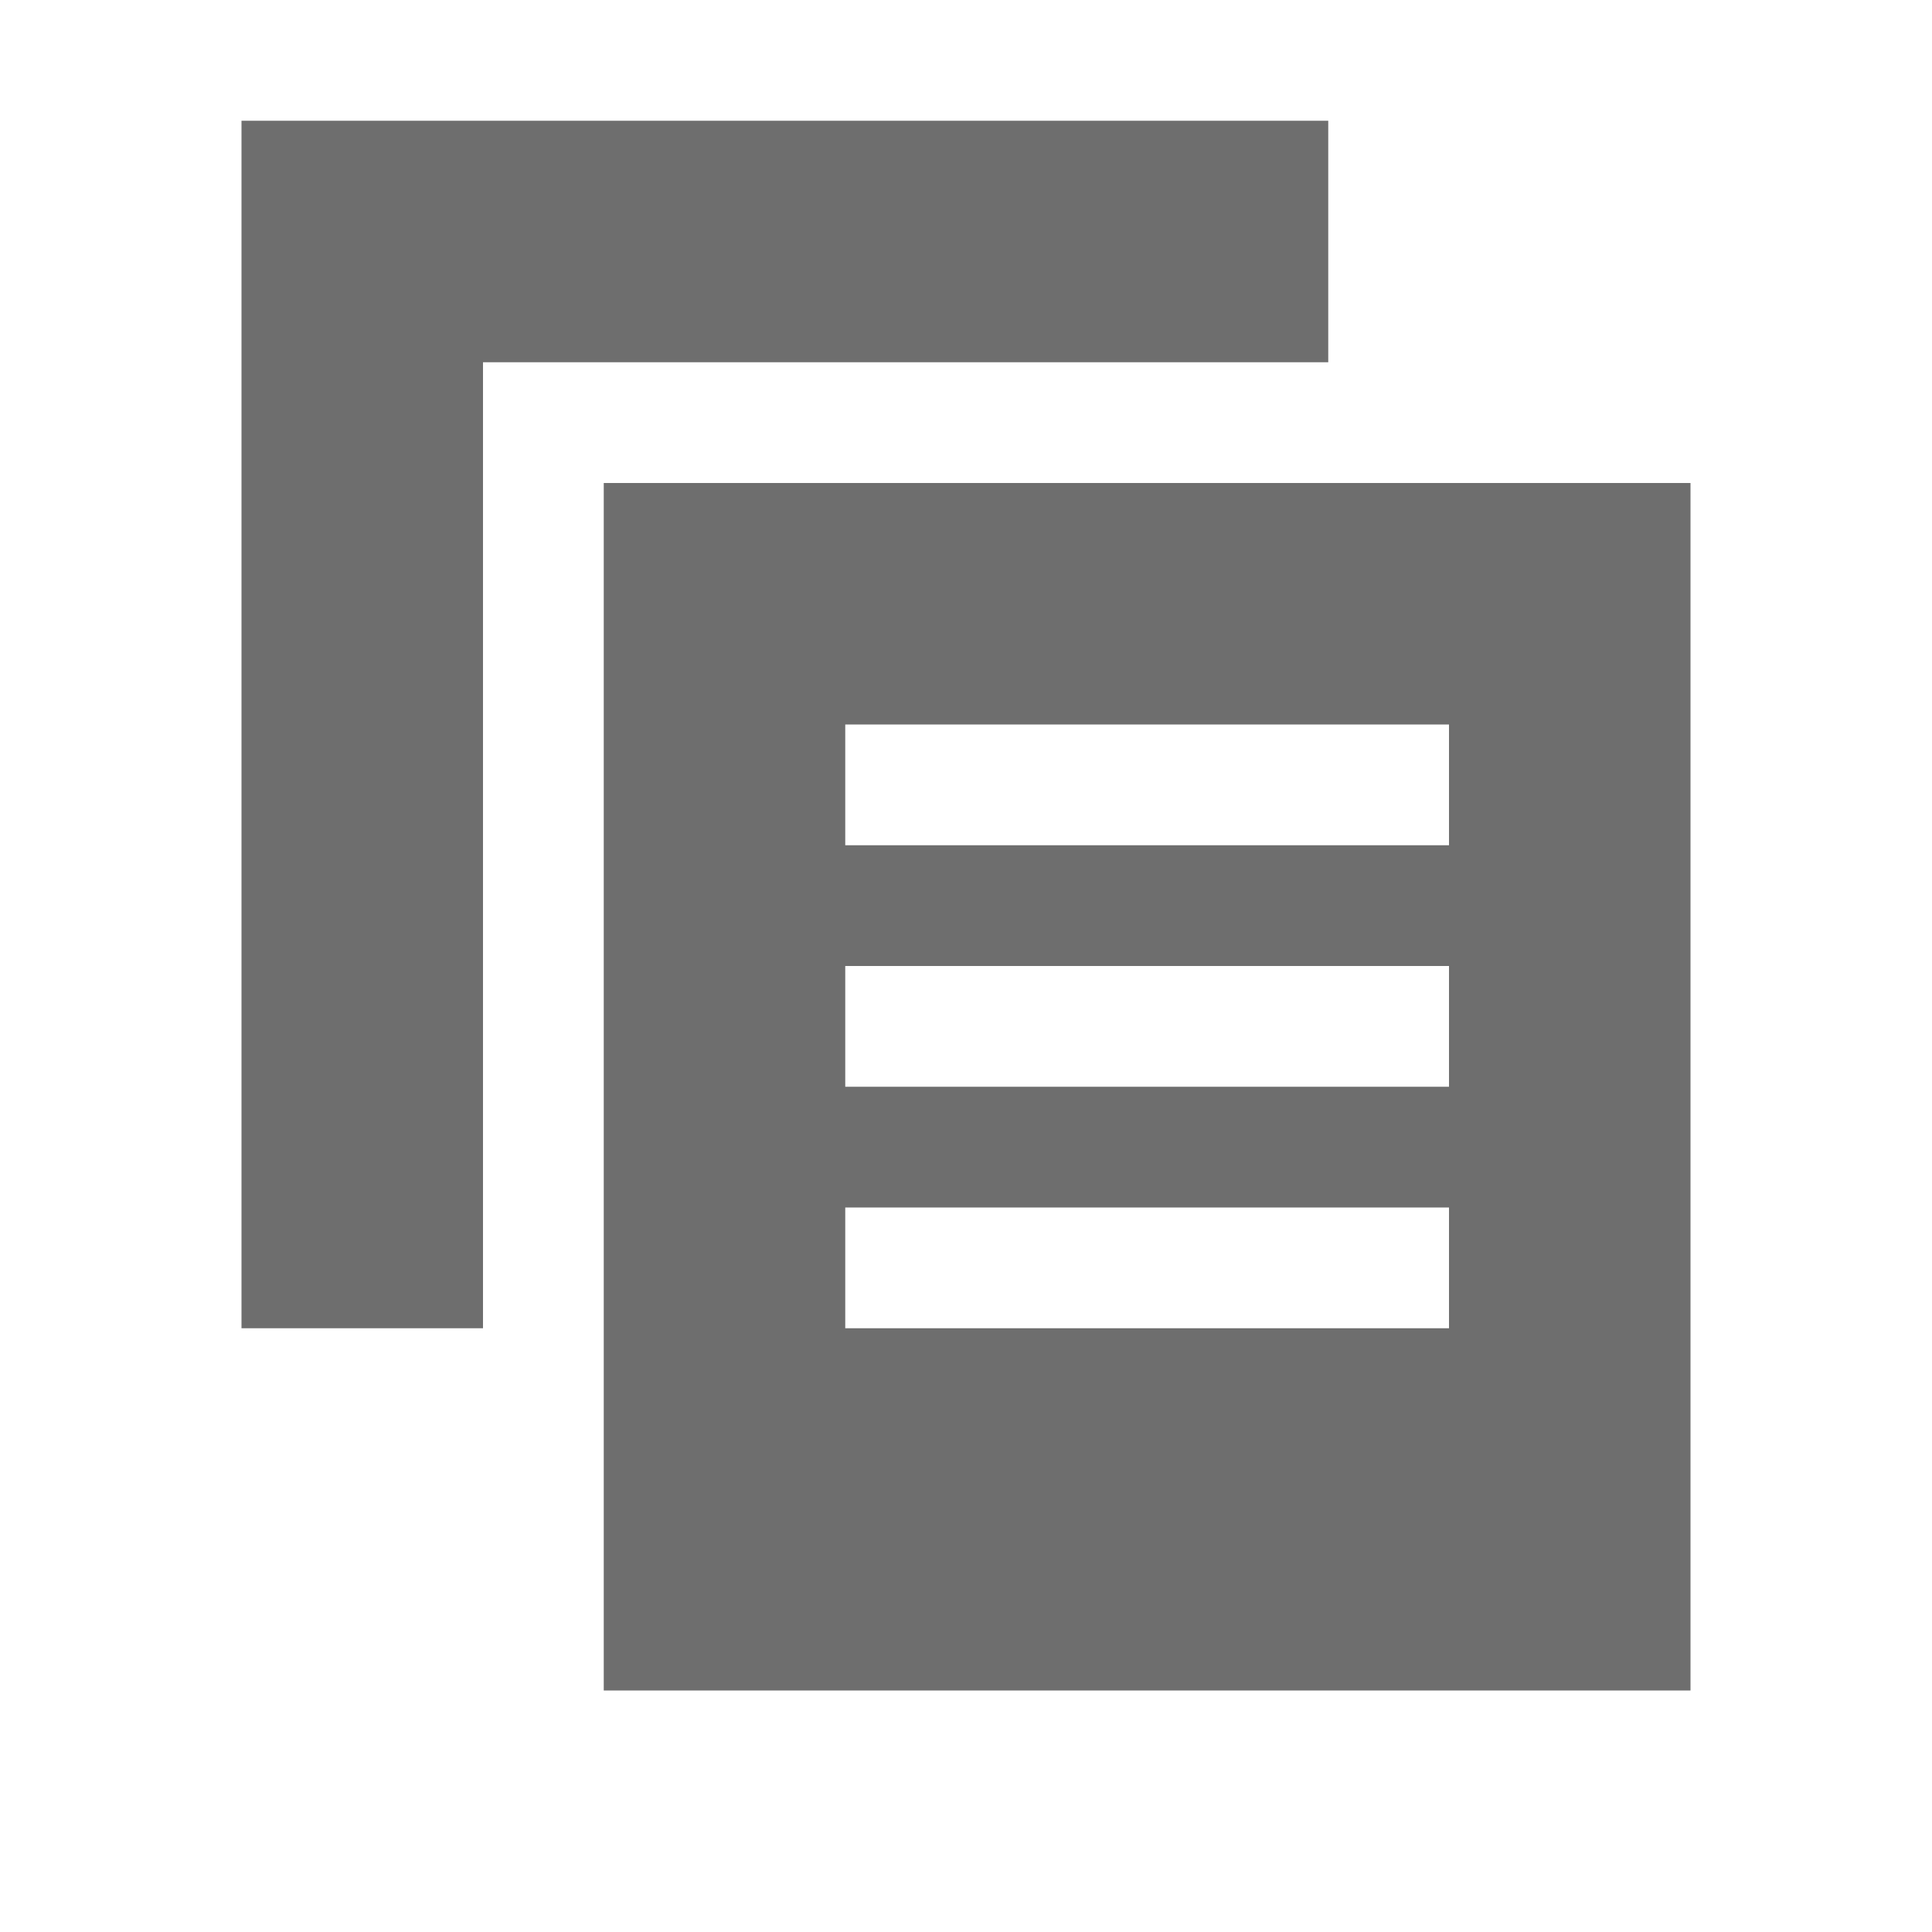
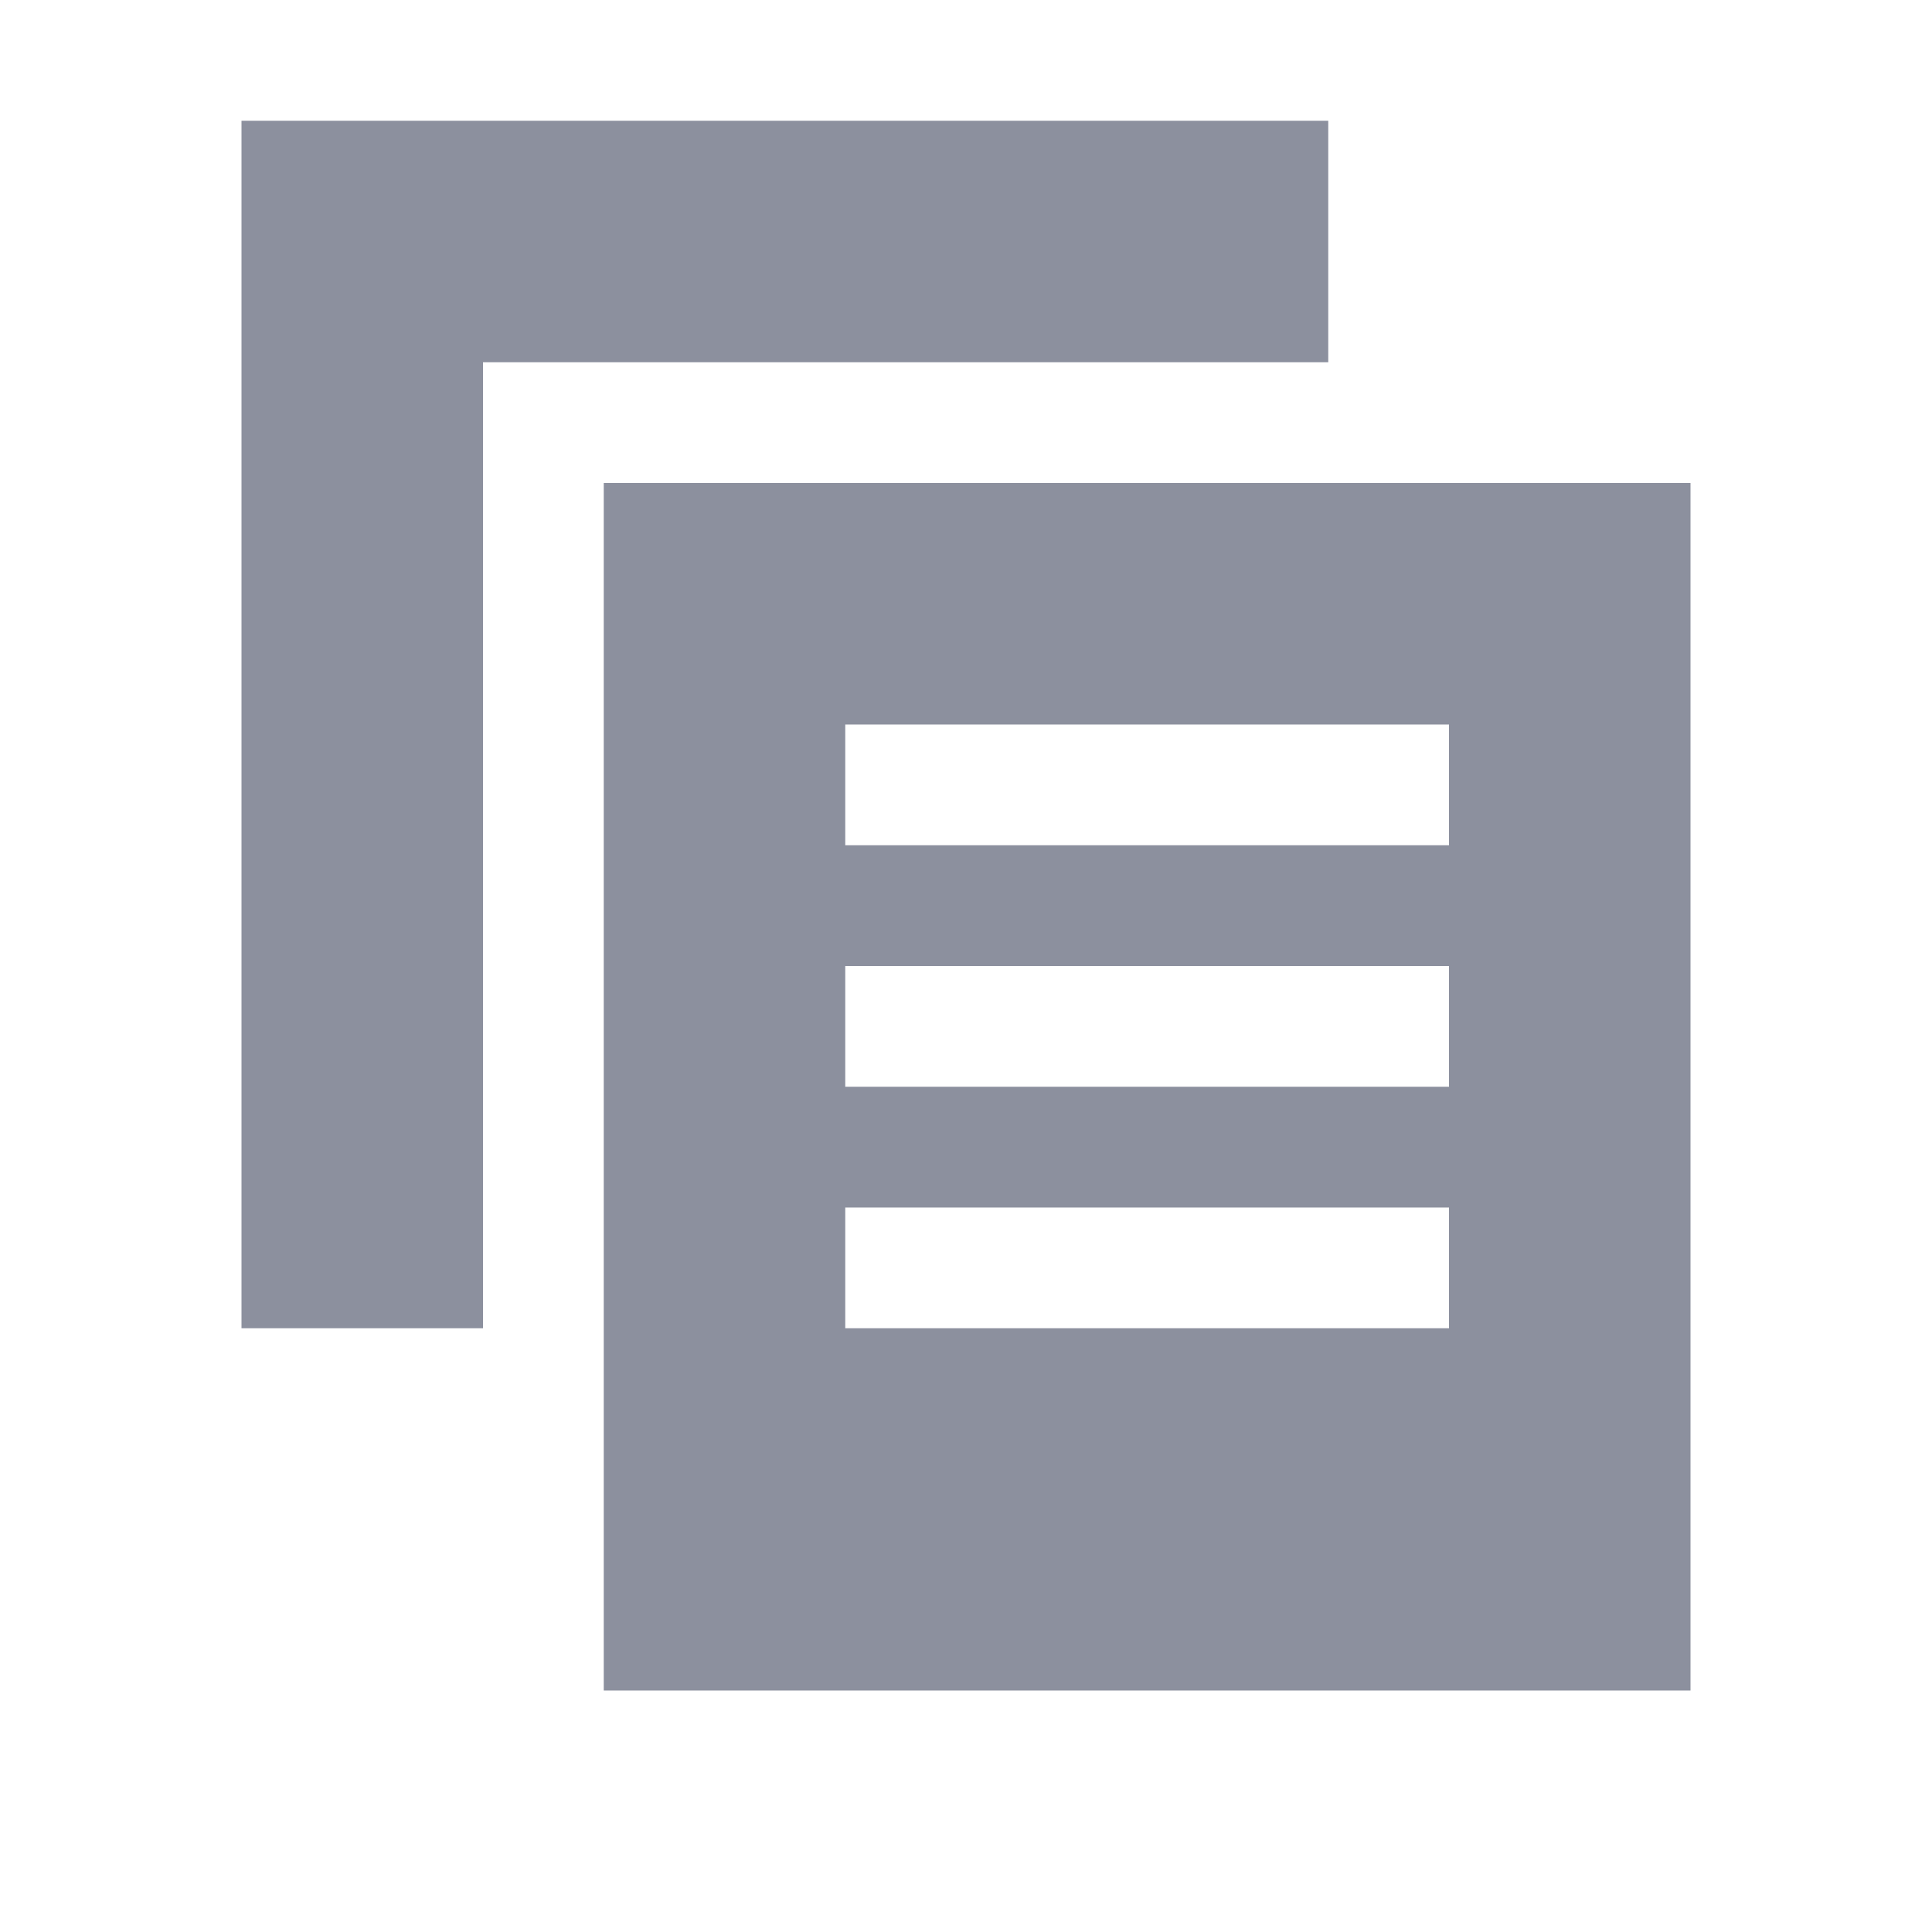
<svg xmlns="http://www.w3.org/2000/svg" width="16" height="16" viewBox="0 0 16 16">
  <g fill="none" fill-rule="evenodd">
-     <path fill="#6E6E6E" d="M11,3 L4,3 L4,11 L2,11 L2,1 L11,1 L11,3 Z" />
-     <path fill="#6E6E6E" d="M5,4 L14,4 L14,14 L5,14 L5,4 Z M7,6 L7,7 L12,7 L12,6 L7,6 Z M7,10 L7,11 L12,11 L12,10 L7,10 Z M7,8 L7,9 L12,9 L12,8 L7,8 Z" />
+     <path fill="#8C909E" d="M11,3 L4,3 L4,11 L2,11 L2,1 L11,1 L11,3 Z" />
+     <path fill="#8C909E" d="M5,4 L14,4 L14,14 L5,14 L5,4 Z M7,6 L7,7 L12,7 L12,6 L7,6 Z M7,10 L7,11 L12,11 L12,10 L7,10 Z M7,8 L7,9 L12,9 L12,8 L7,8 Z" />
  </g>
</svg>
